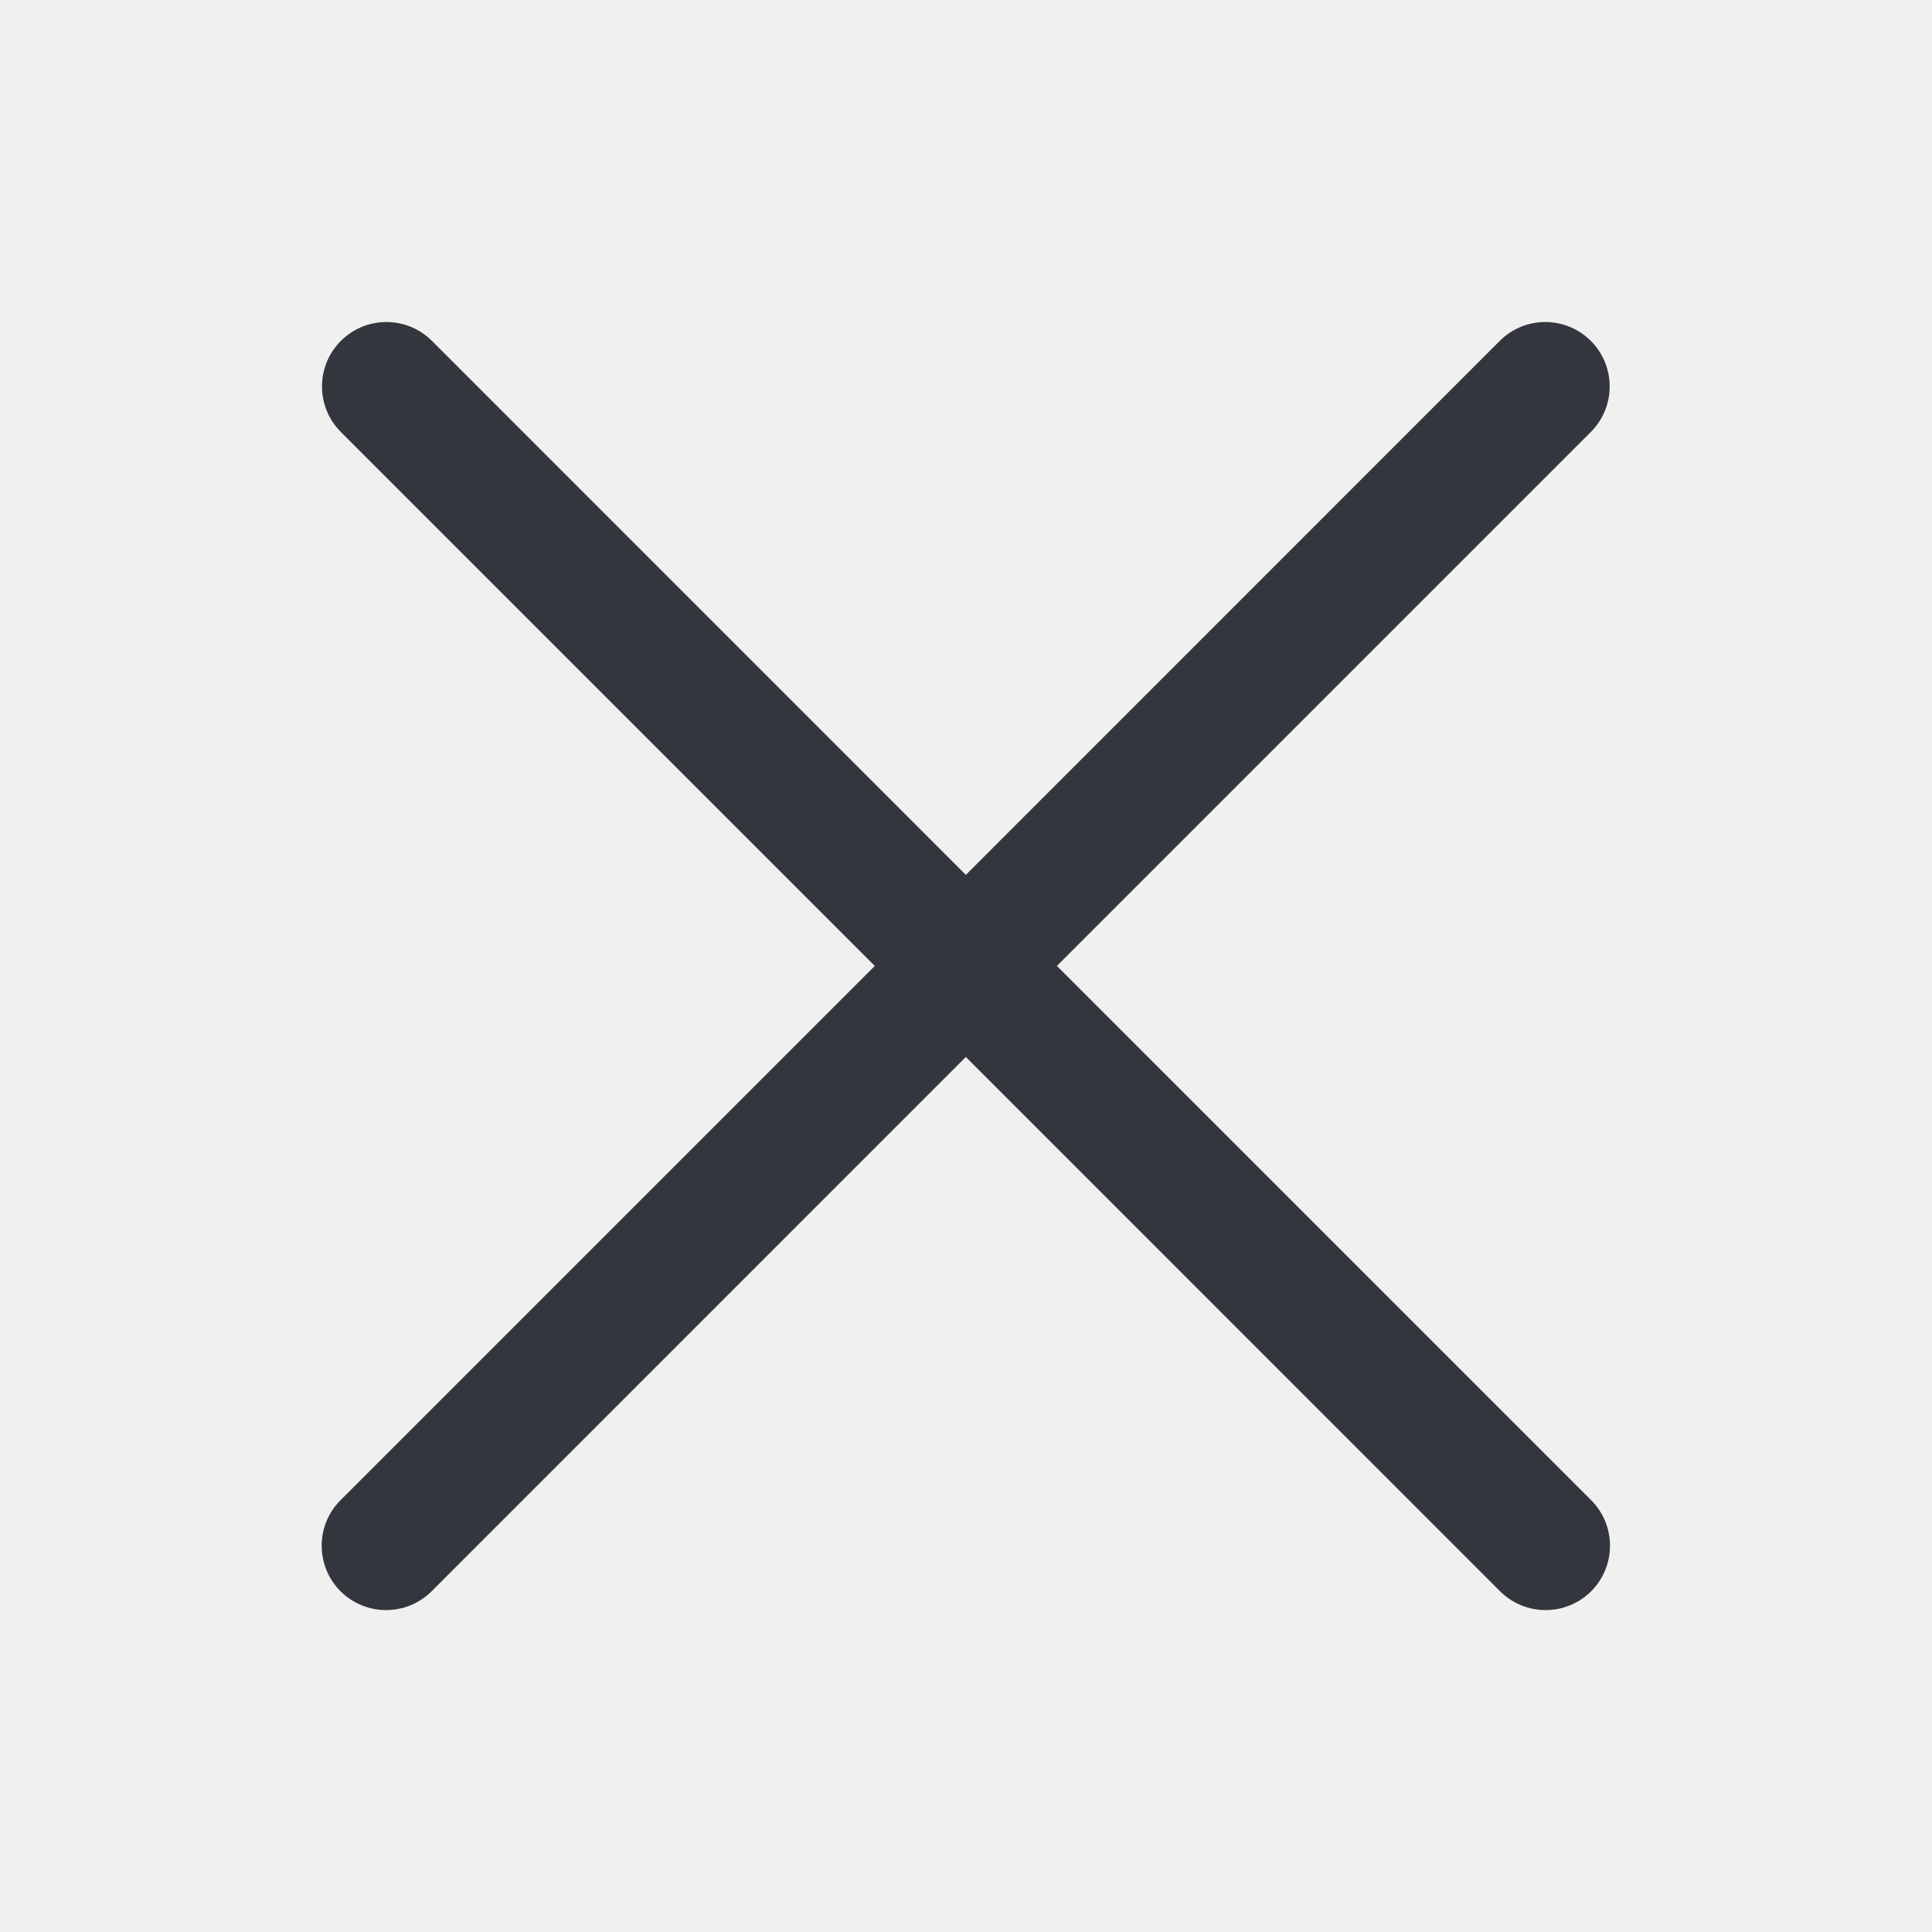
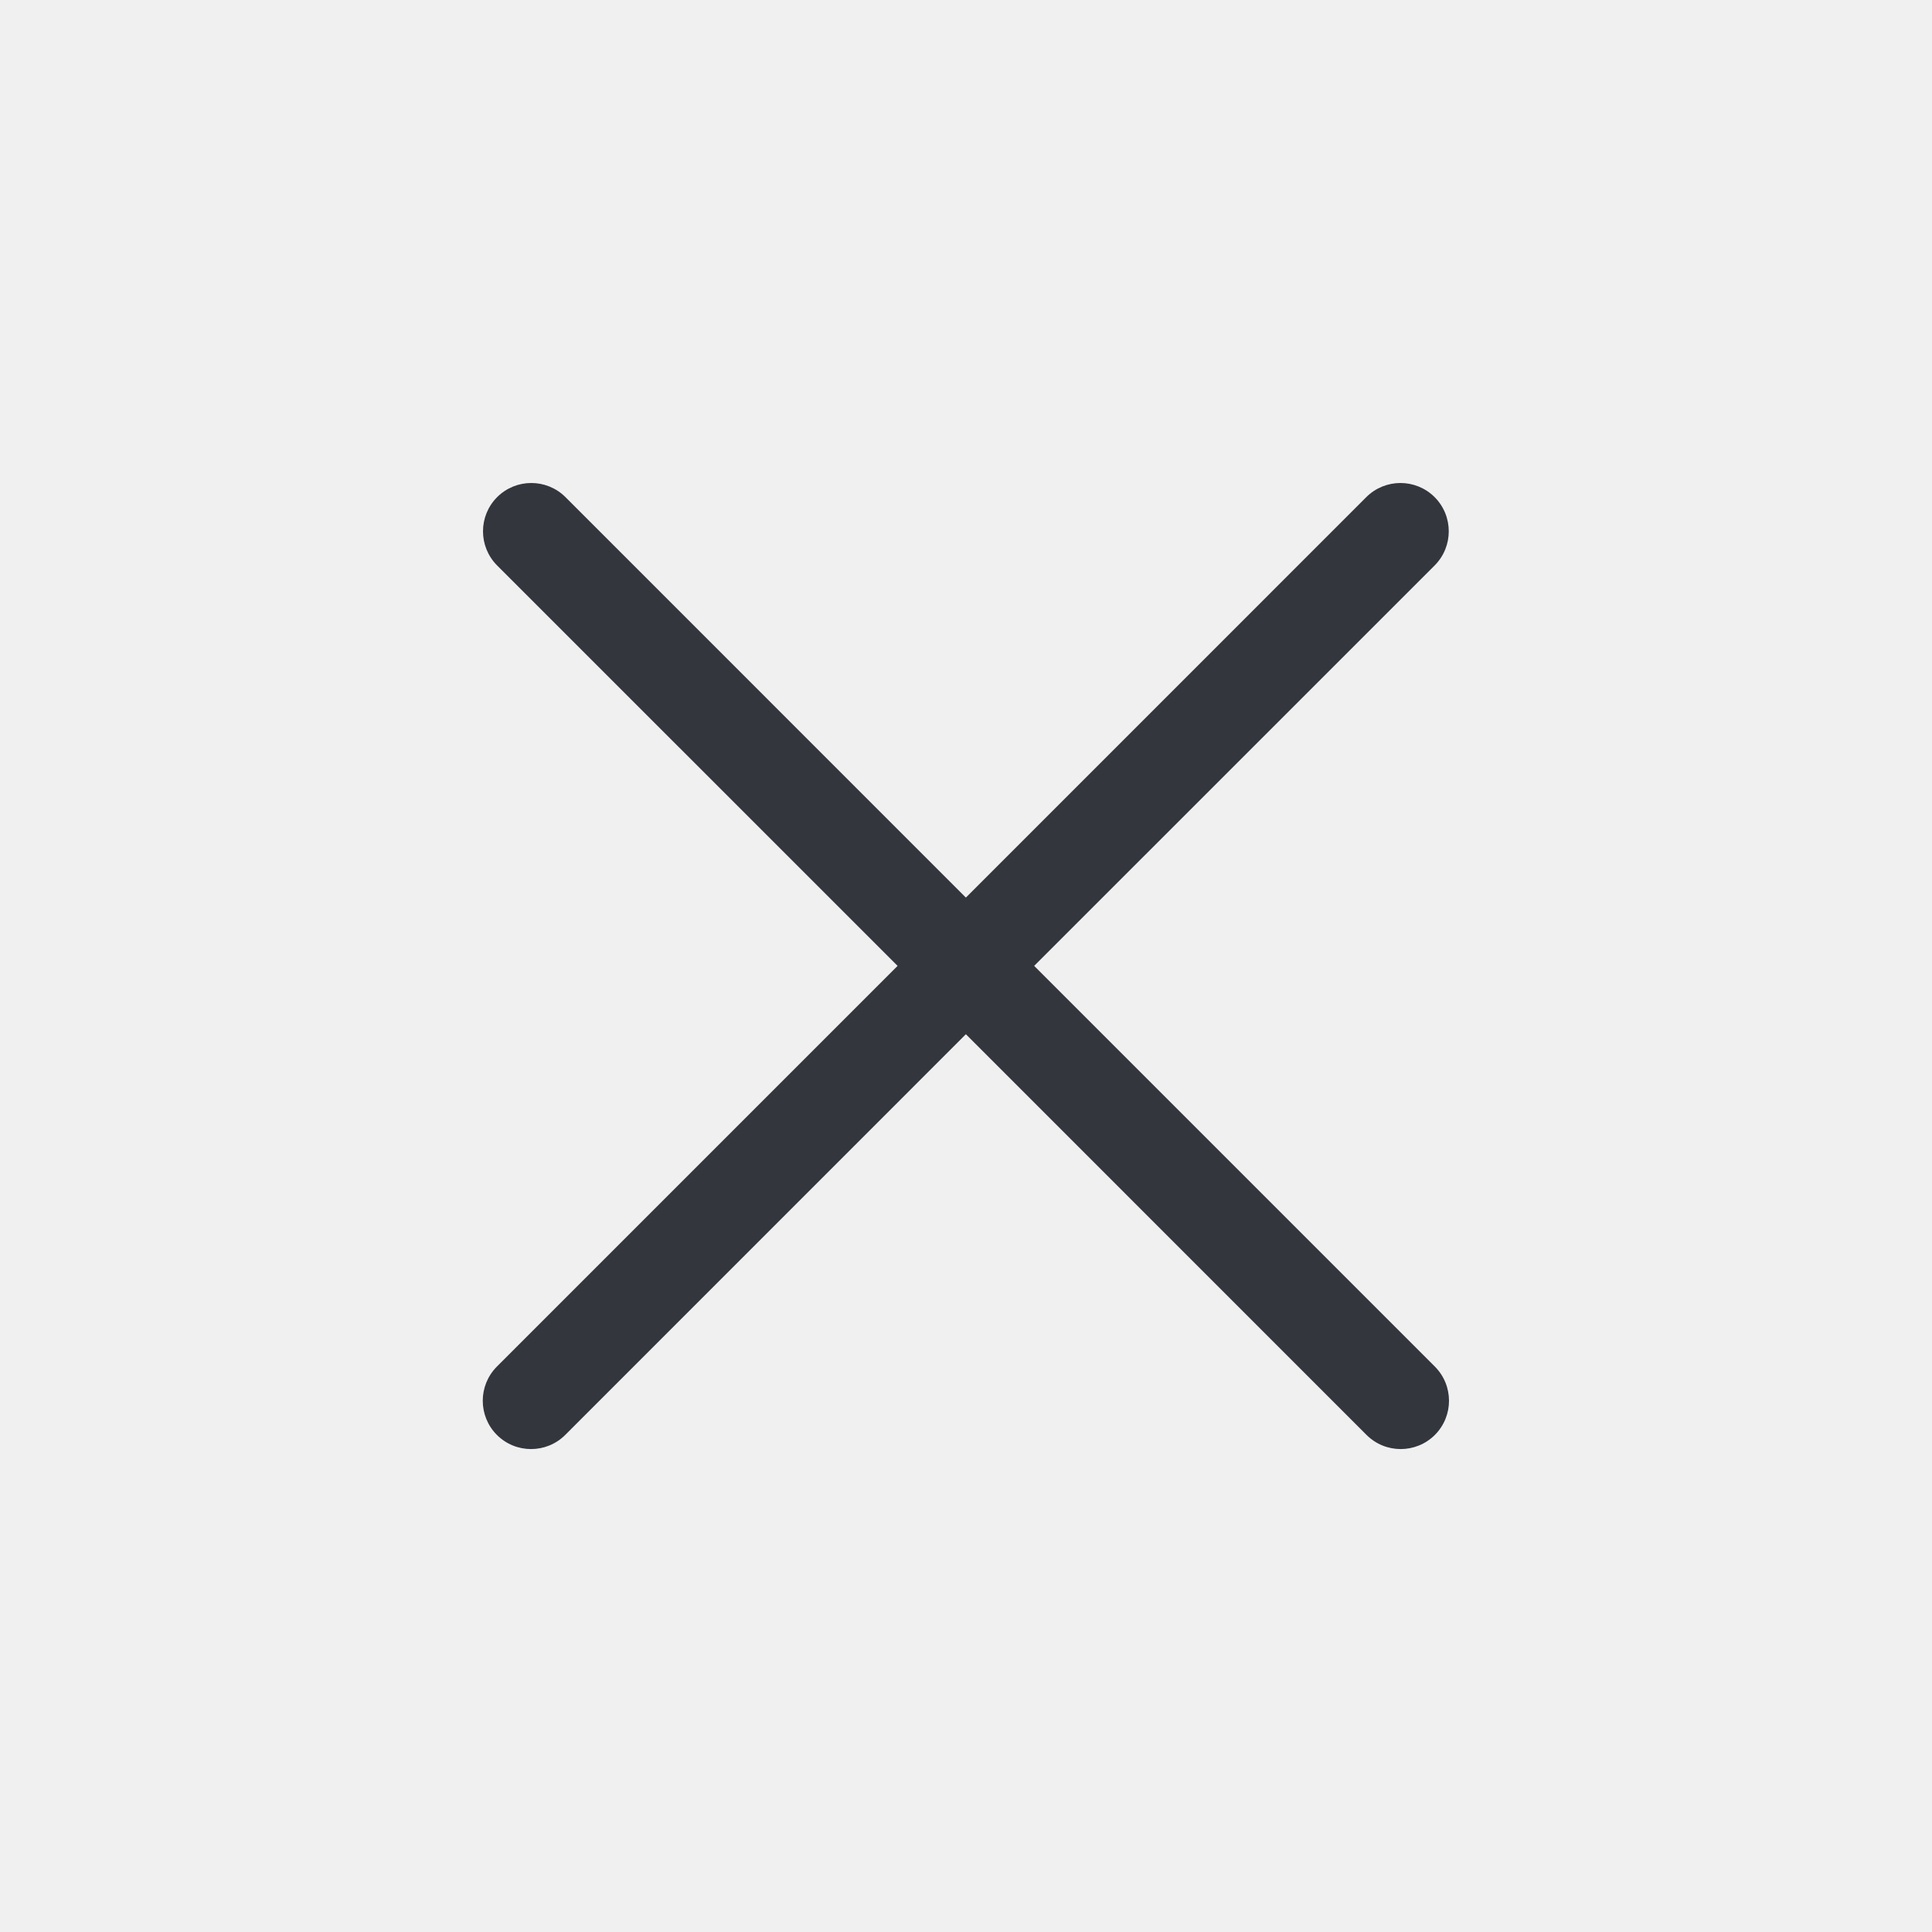
- <svg xmlns="http://www.w3.org/2000/svg" width="24" height="24" viewBox="0 0 24 24" fill="none">
-   <path fill-rule="evenodd" clip-rule="evenodd" d="M18.63 4.235C18.943 3.922 19.449 3.922 19.762 4.235C20.074 4.547 20.074 5.054 19.762 5.366L13.129 11.999L19.766 18.636C20.078 18.948 20.078 19.455 19.766 19.767C19.453 20.079 18.947 20.079 18.634 19.767L11.998 13.13L5.362 19.767C5.049 20.079 4.543 20.079 4.23 19.767C3.918 19.455 3.918 18.948 4.23 18.636L10.867 11.999L4.234 5.366C3.922 5.054 3.922 4.547 4.234 4.235C4.547 3.922 5.053 3.922 5.366 4.235L11.998 10.868L18.63 4.235Z" fill="#33363D" />
+ <svg xmlns="http://www.w3.org/2000/svg" width="32" height="32" viewBox="0 0 32 32" fill="none">
+   <g clip-path="url(#clip0_9159_190553)">
+     <path fill-rule="evenodd" clip-rule="evenodd" d="M22.63 8.234C22.943 7.922 23.449 7.922 23.762 8.234C24.074 8.547 24.074 9.053 23.762 9.366L17.129 15.998L23.766 22.635C24.078 22.948 24.078 23.454 23.766 23.767C23.453 24.079 22.947 24.079 22.634 23.767L15.998 17.13L9.362 23.767C9.049 24.079 8.543 24.079 8.23 23.767C7.918 23.454 7.918 22.948 8.23 22.635L14.867 15.998L8.234 9.366C7.922 9.053 7.922 8.547 8.234 8.234C8.547 7.922 9.053 7.922 9.366 8.234L15.998 14.867L22.63 8.234Z" fill="#33363D" />
+   </g>
+   <defs>
+     <clipPath id="clip0_9159_190553">
+       <rect width="32" height="32" fill="white" />
+     </clipPath>
+   </defs>
</svg>
